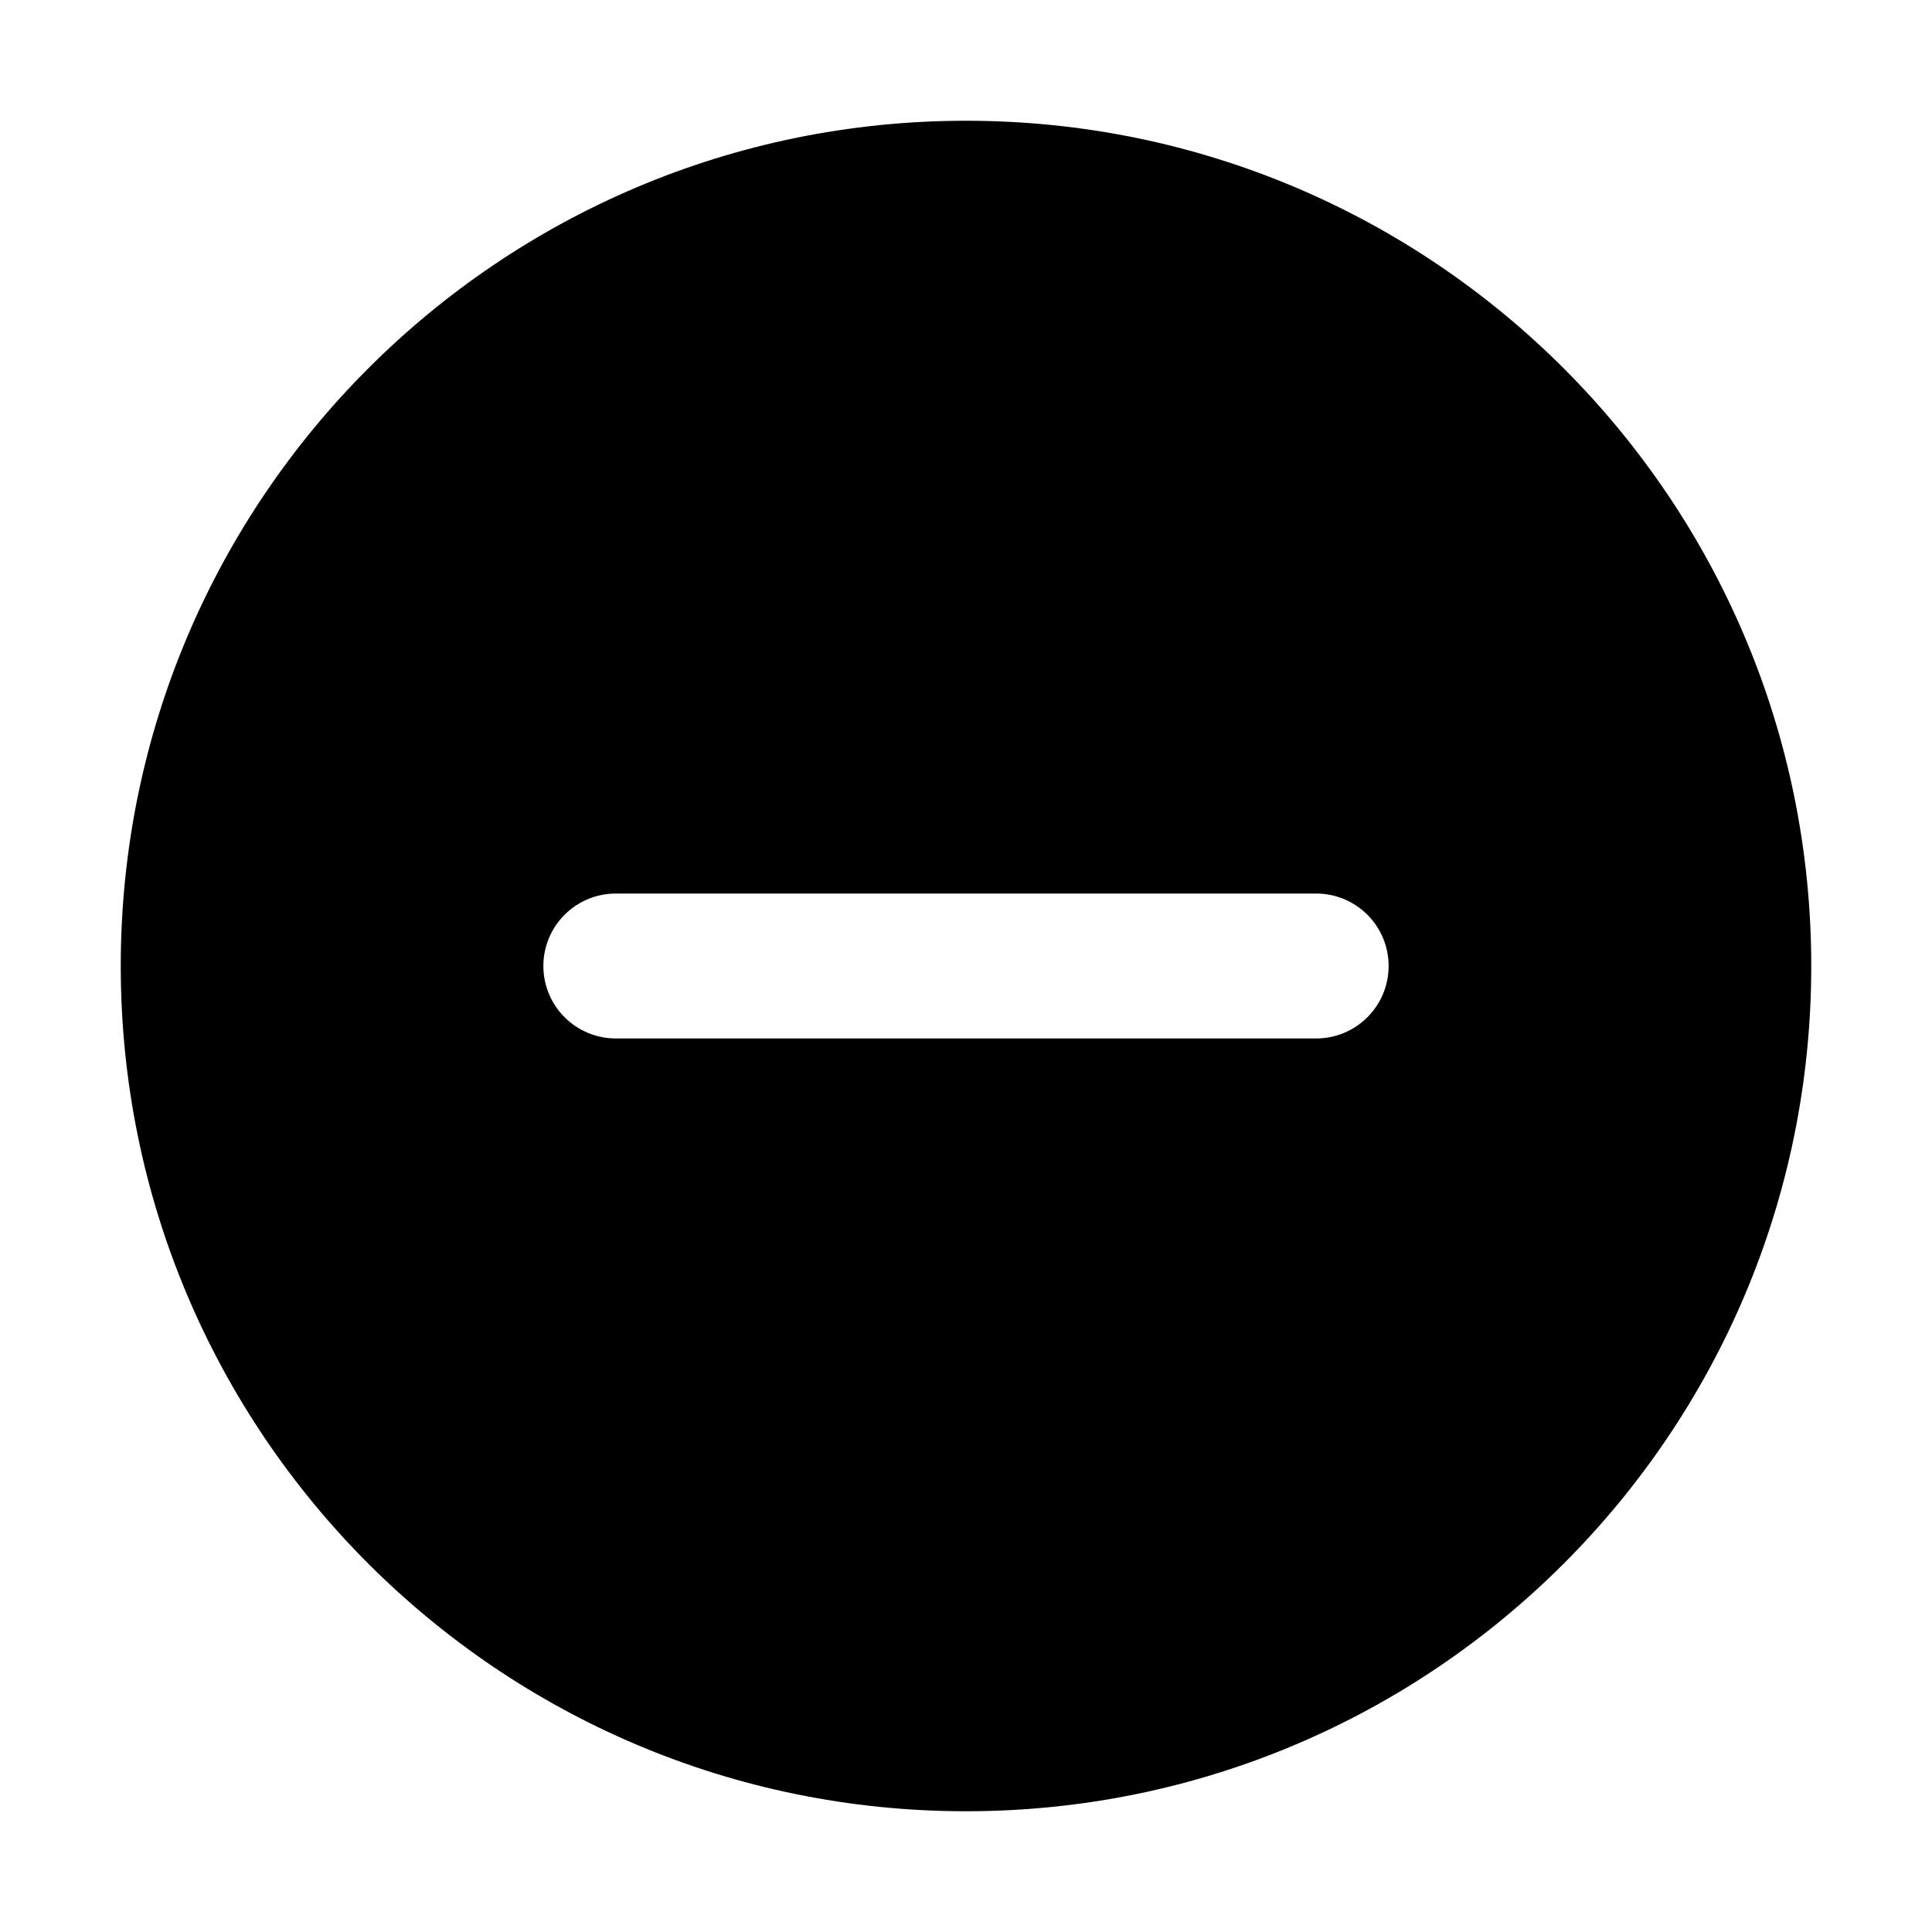
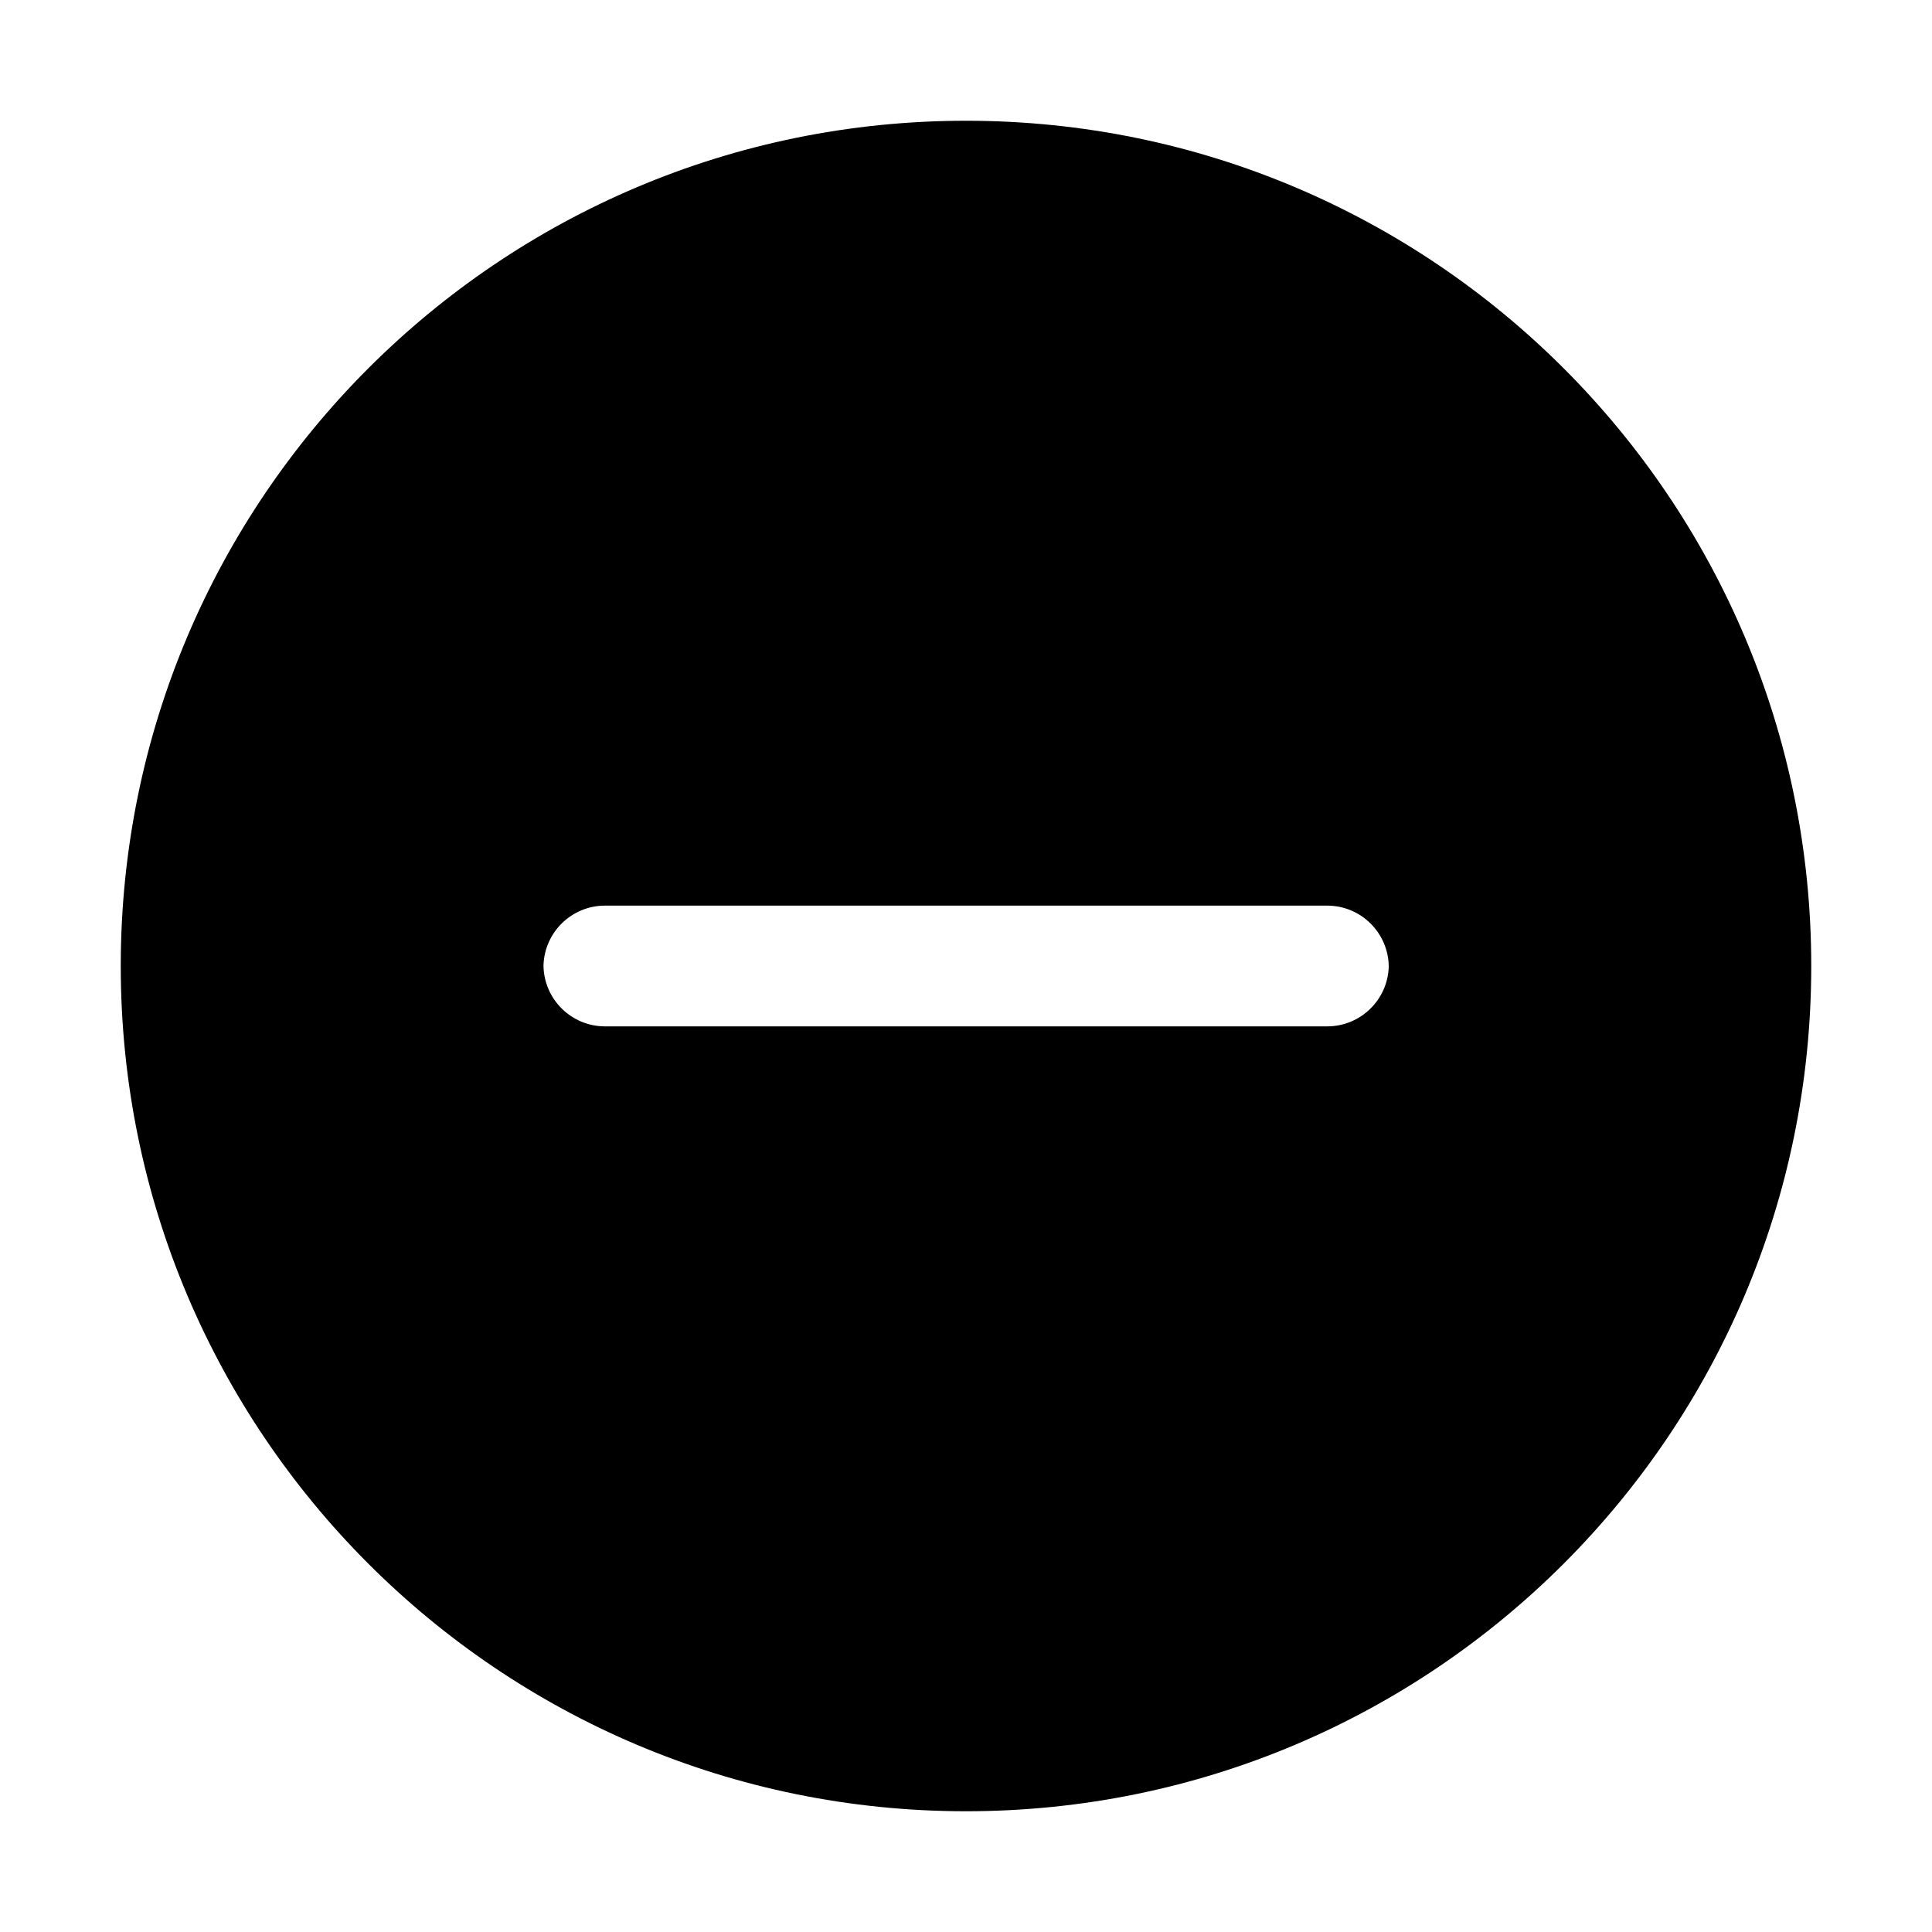
- <svg xmlns="http://www.w3.org/2000/svg" viewBox="0 0 1024 1024">
-   <path fill="currentColor" d="M512 64a448 448 0 1 1 0 896 448 448 0 0 1 0-896M288 512a38.4 38.4 0 0 0 38.4 38.4h371.2a38.4 38.4 0 0 0 0-76.8H326.4A38.4 38.4 0 0 0 288 512" />
+ <svg xmlns="http://www.w3.org/2000/svg" viewBox="0 0 16 16">
+   <path fill="currentColor" d="M8 15A7 7 0 1 0 8 1a7 7 0 0 0 0 14m2.991-6.5H5.01a.51.51 0 0 1-.509-.504.51.51 0 0 1 .509-.496h5.982a.51.51 0 0 1 .509.504.51.51 0 0 1-.509.496" />
</svg>
